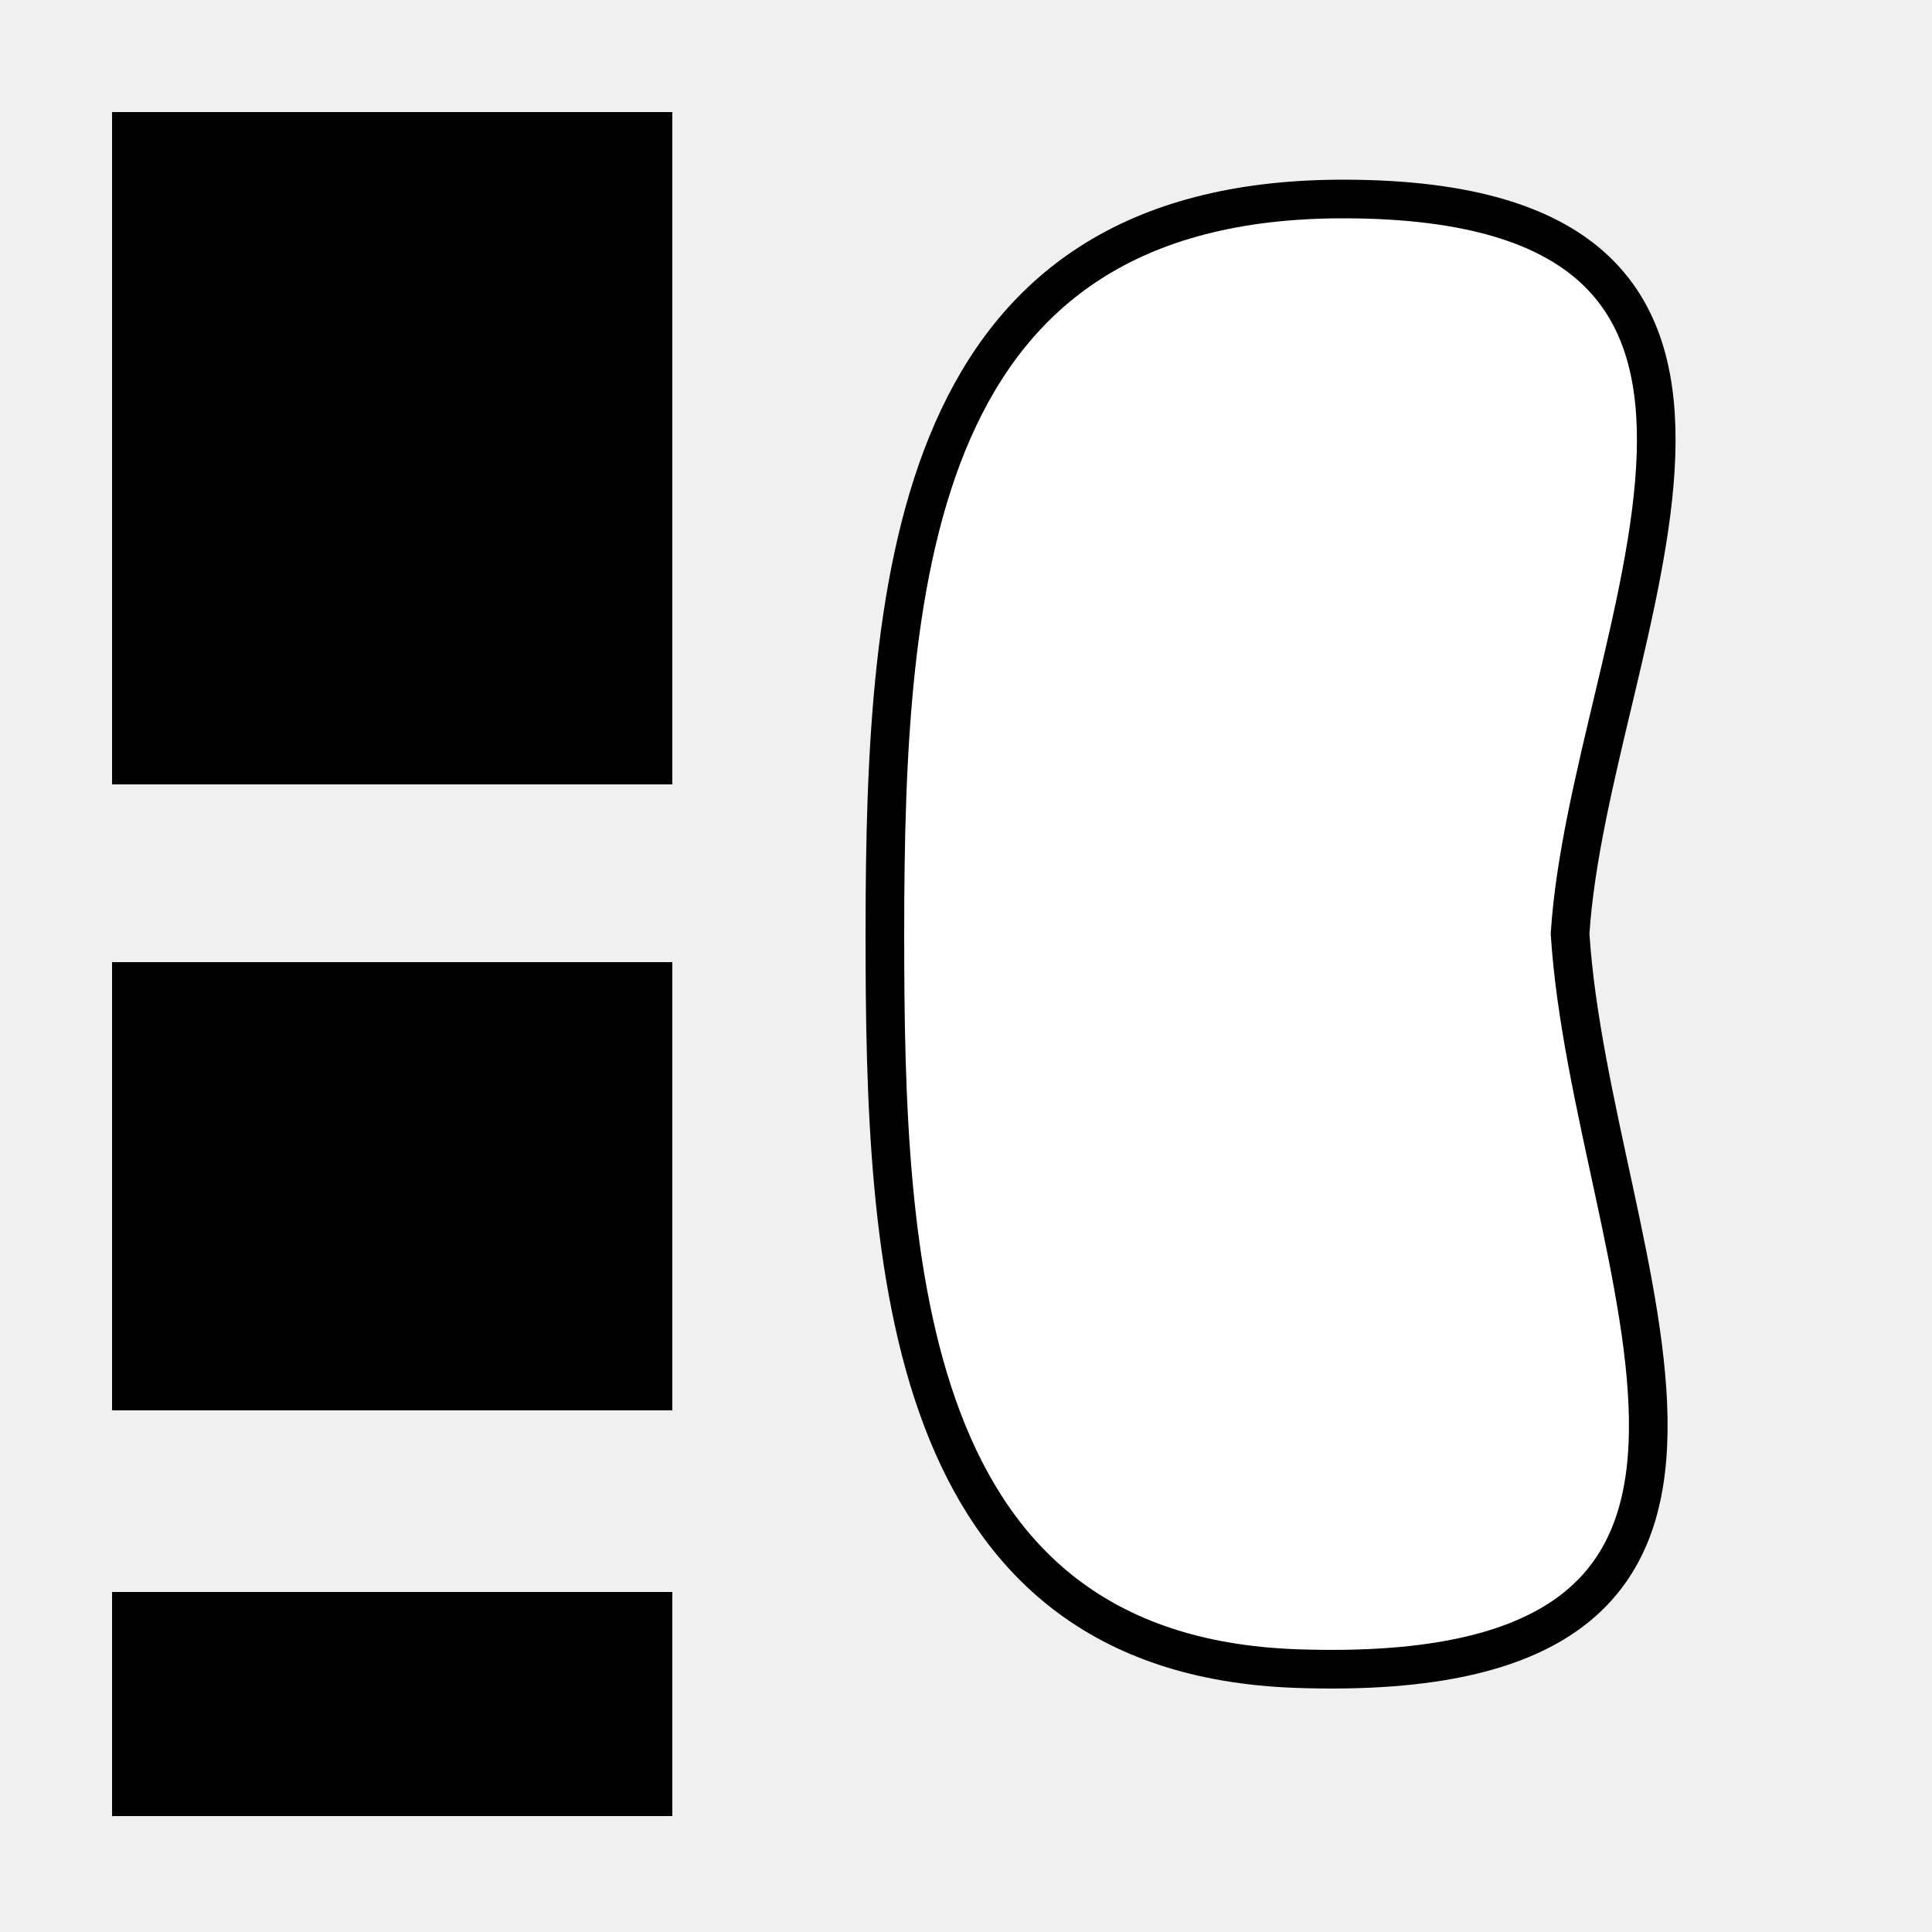
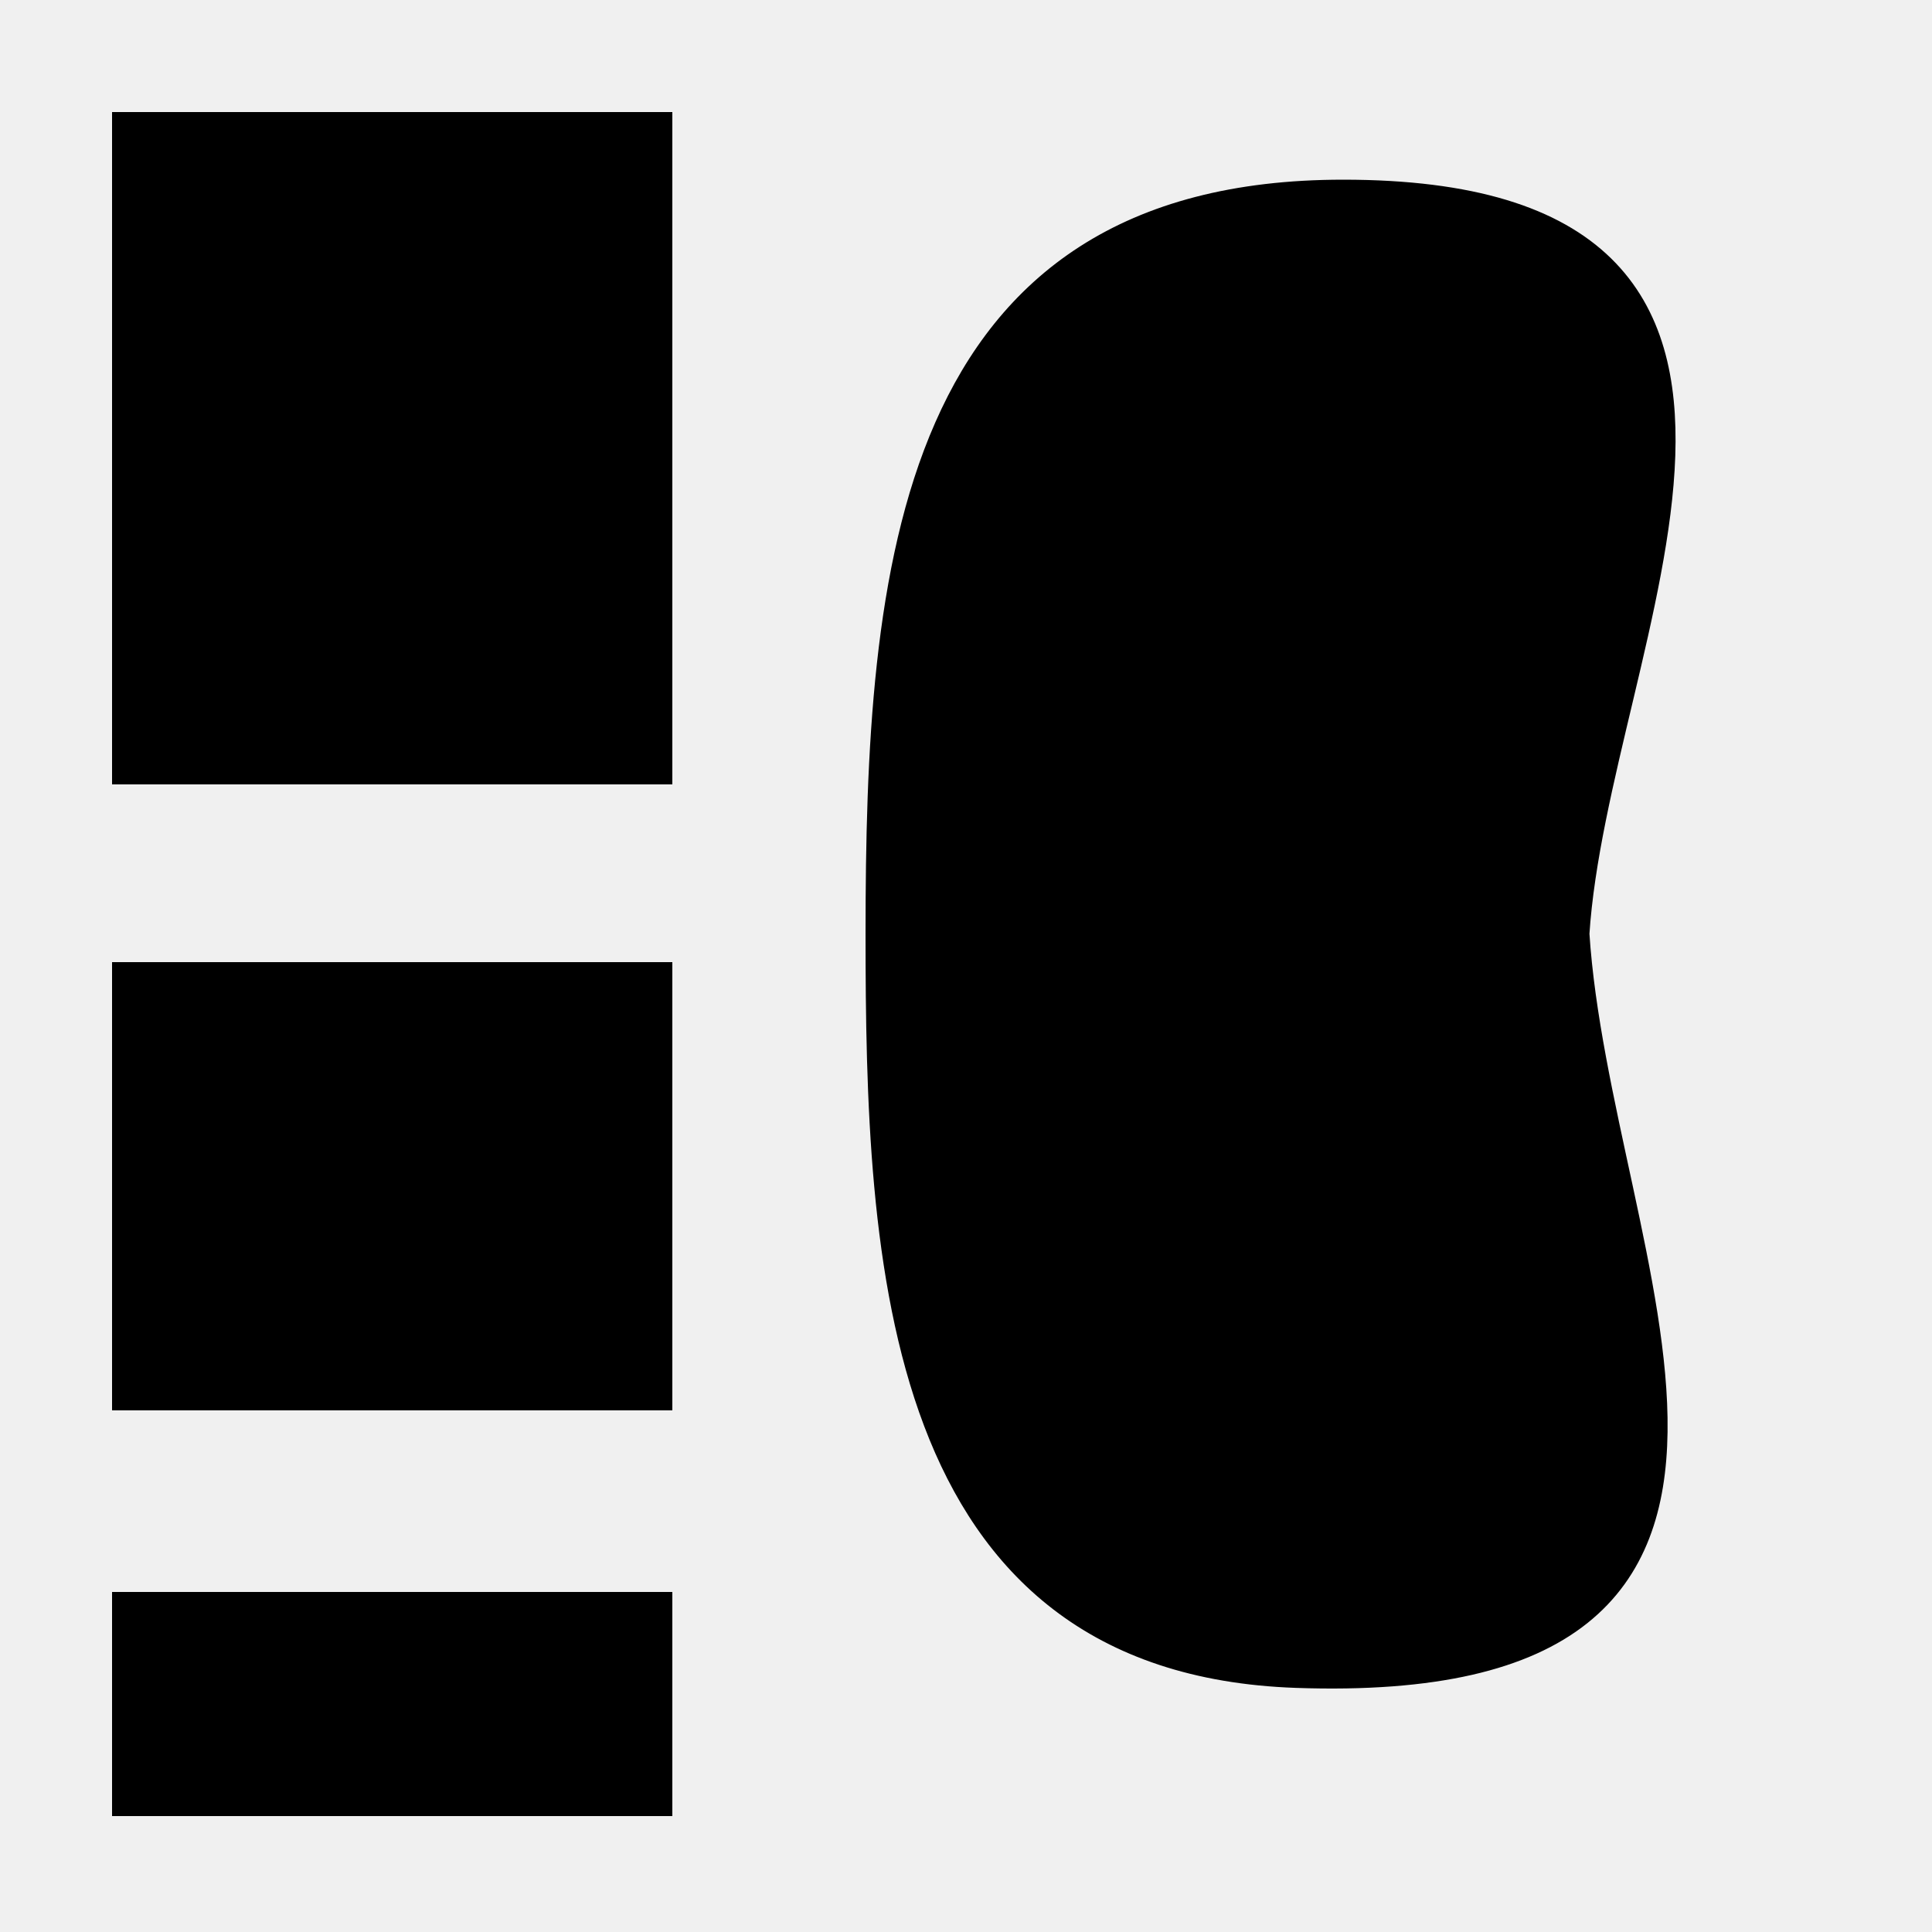
<svg xmlns="http://www.w3.org/2000/svg" version="1.1" id="Layer_1" x="0px" y="0px" width="500px" height="500px" viewBox="0 0 500 500" enable-background="new 0 0 500 500" xml:space="preserve">
  <rect x="29" y="29" width="145" height="174" id="rect18" style="fill:#000000" />
  <rect x="29" y="249" width="145" height="116" id="rect24" style="fill:#000000" />
  <rect x="29" y="412" width="145" height="58" id="rect30" style="fill:#000000" />
-   <path fill="#FFFFFF" stroke="#000000" stroke-width="10" d="M406.334,241.663C411.263,165.005,480.269,51.5,347.601,51.5c-111.138,0-118.596,96.192-118.596,190.163 c0,84.969,4.044,186.586,106.526,190.163C478.403,436.813,411.812,326.852,406.334,241.663z" />
+   <path stroke="#000000" stroke-width="10" d="M406.334,241.663C411.263,165.005,480.269,51.5,347.601,51.5c-111.138,0-118.596,96.192-118.596,190.163 c0,84.969,4.044,186.586,106.526,190.163C478.403,436.813,411.812,326.852,406.334,241.663z" />
</svg>
